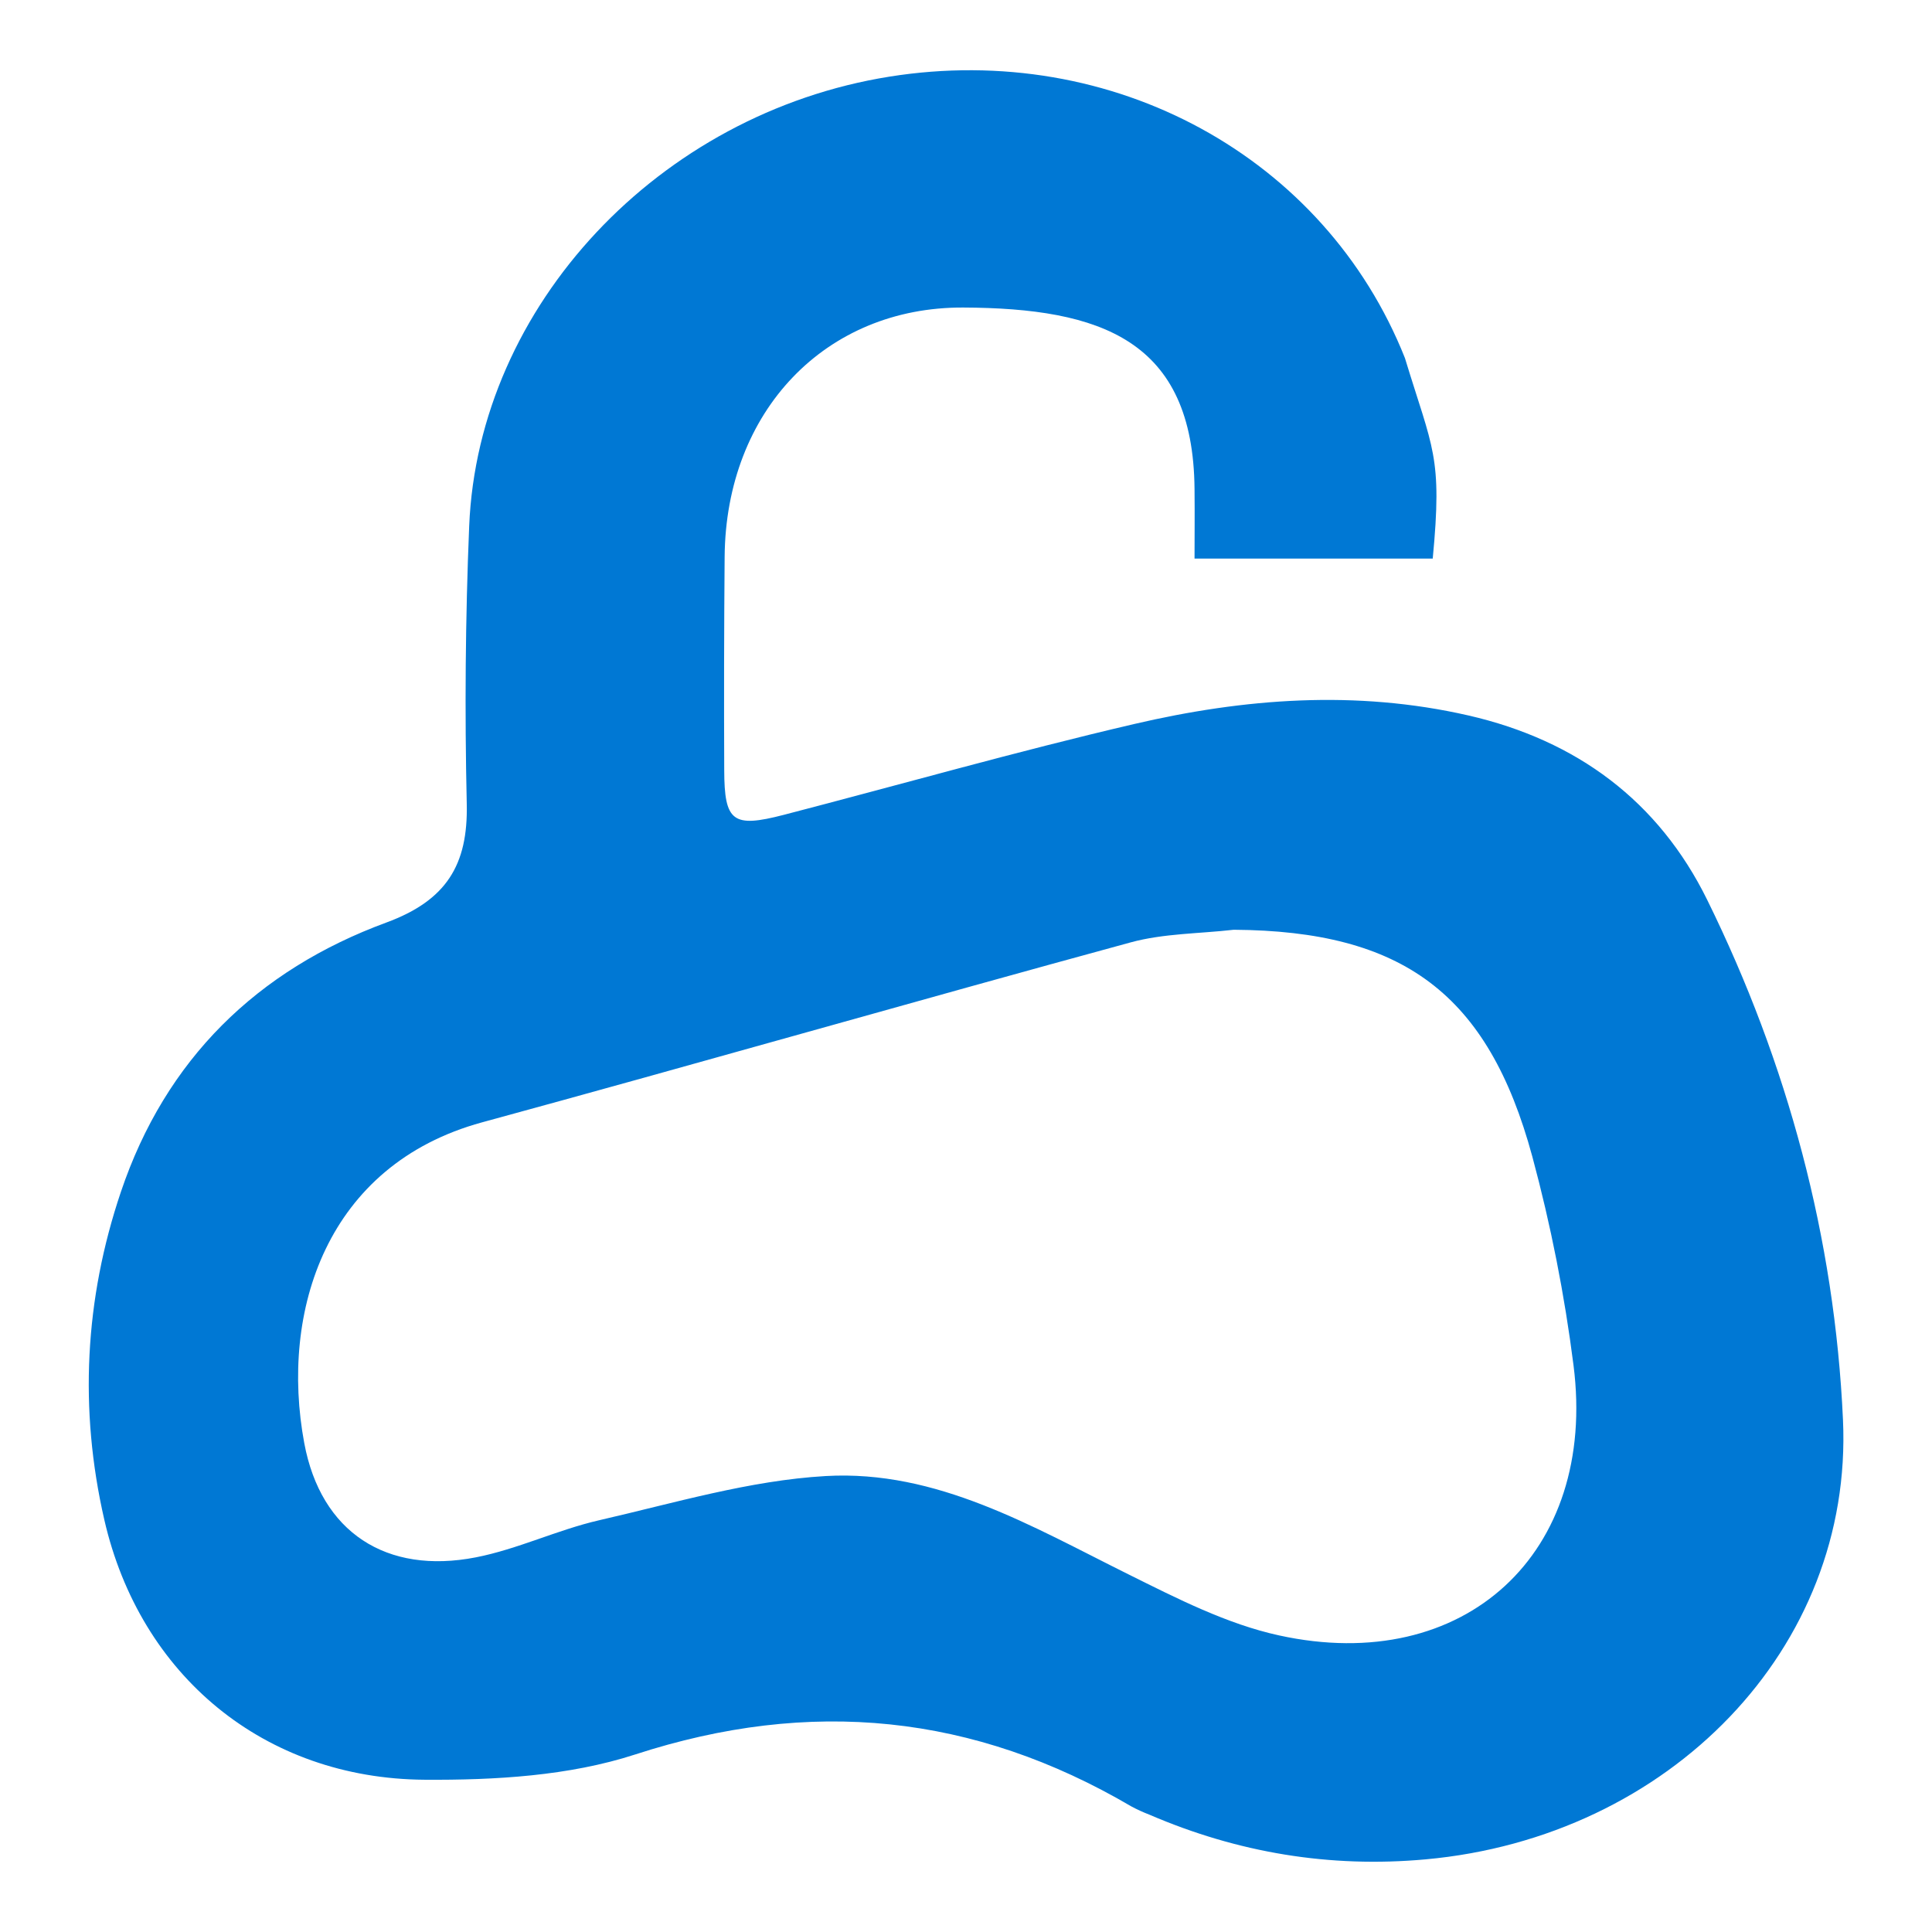
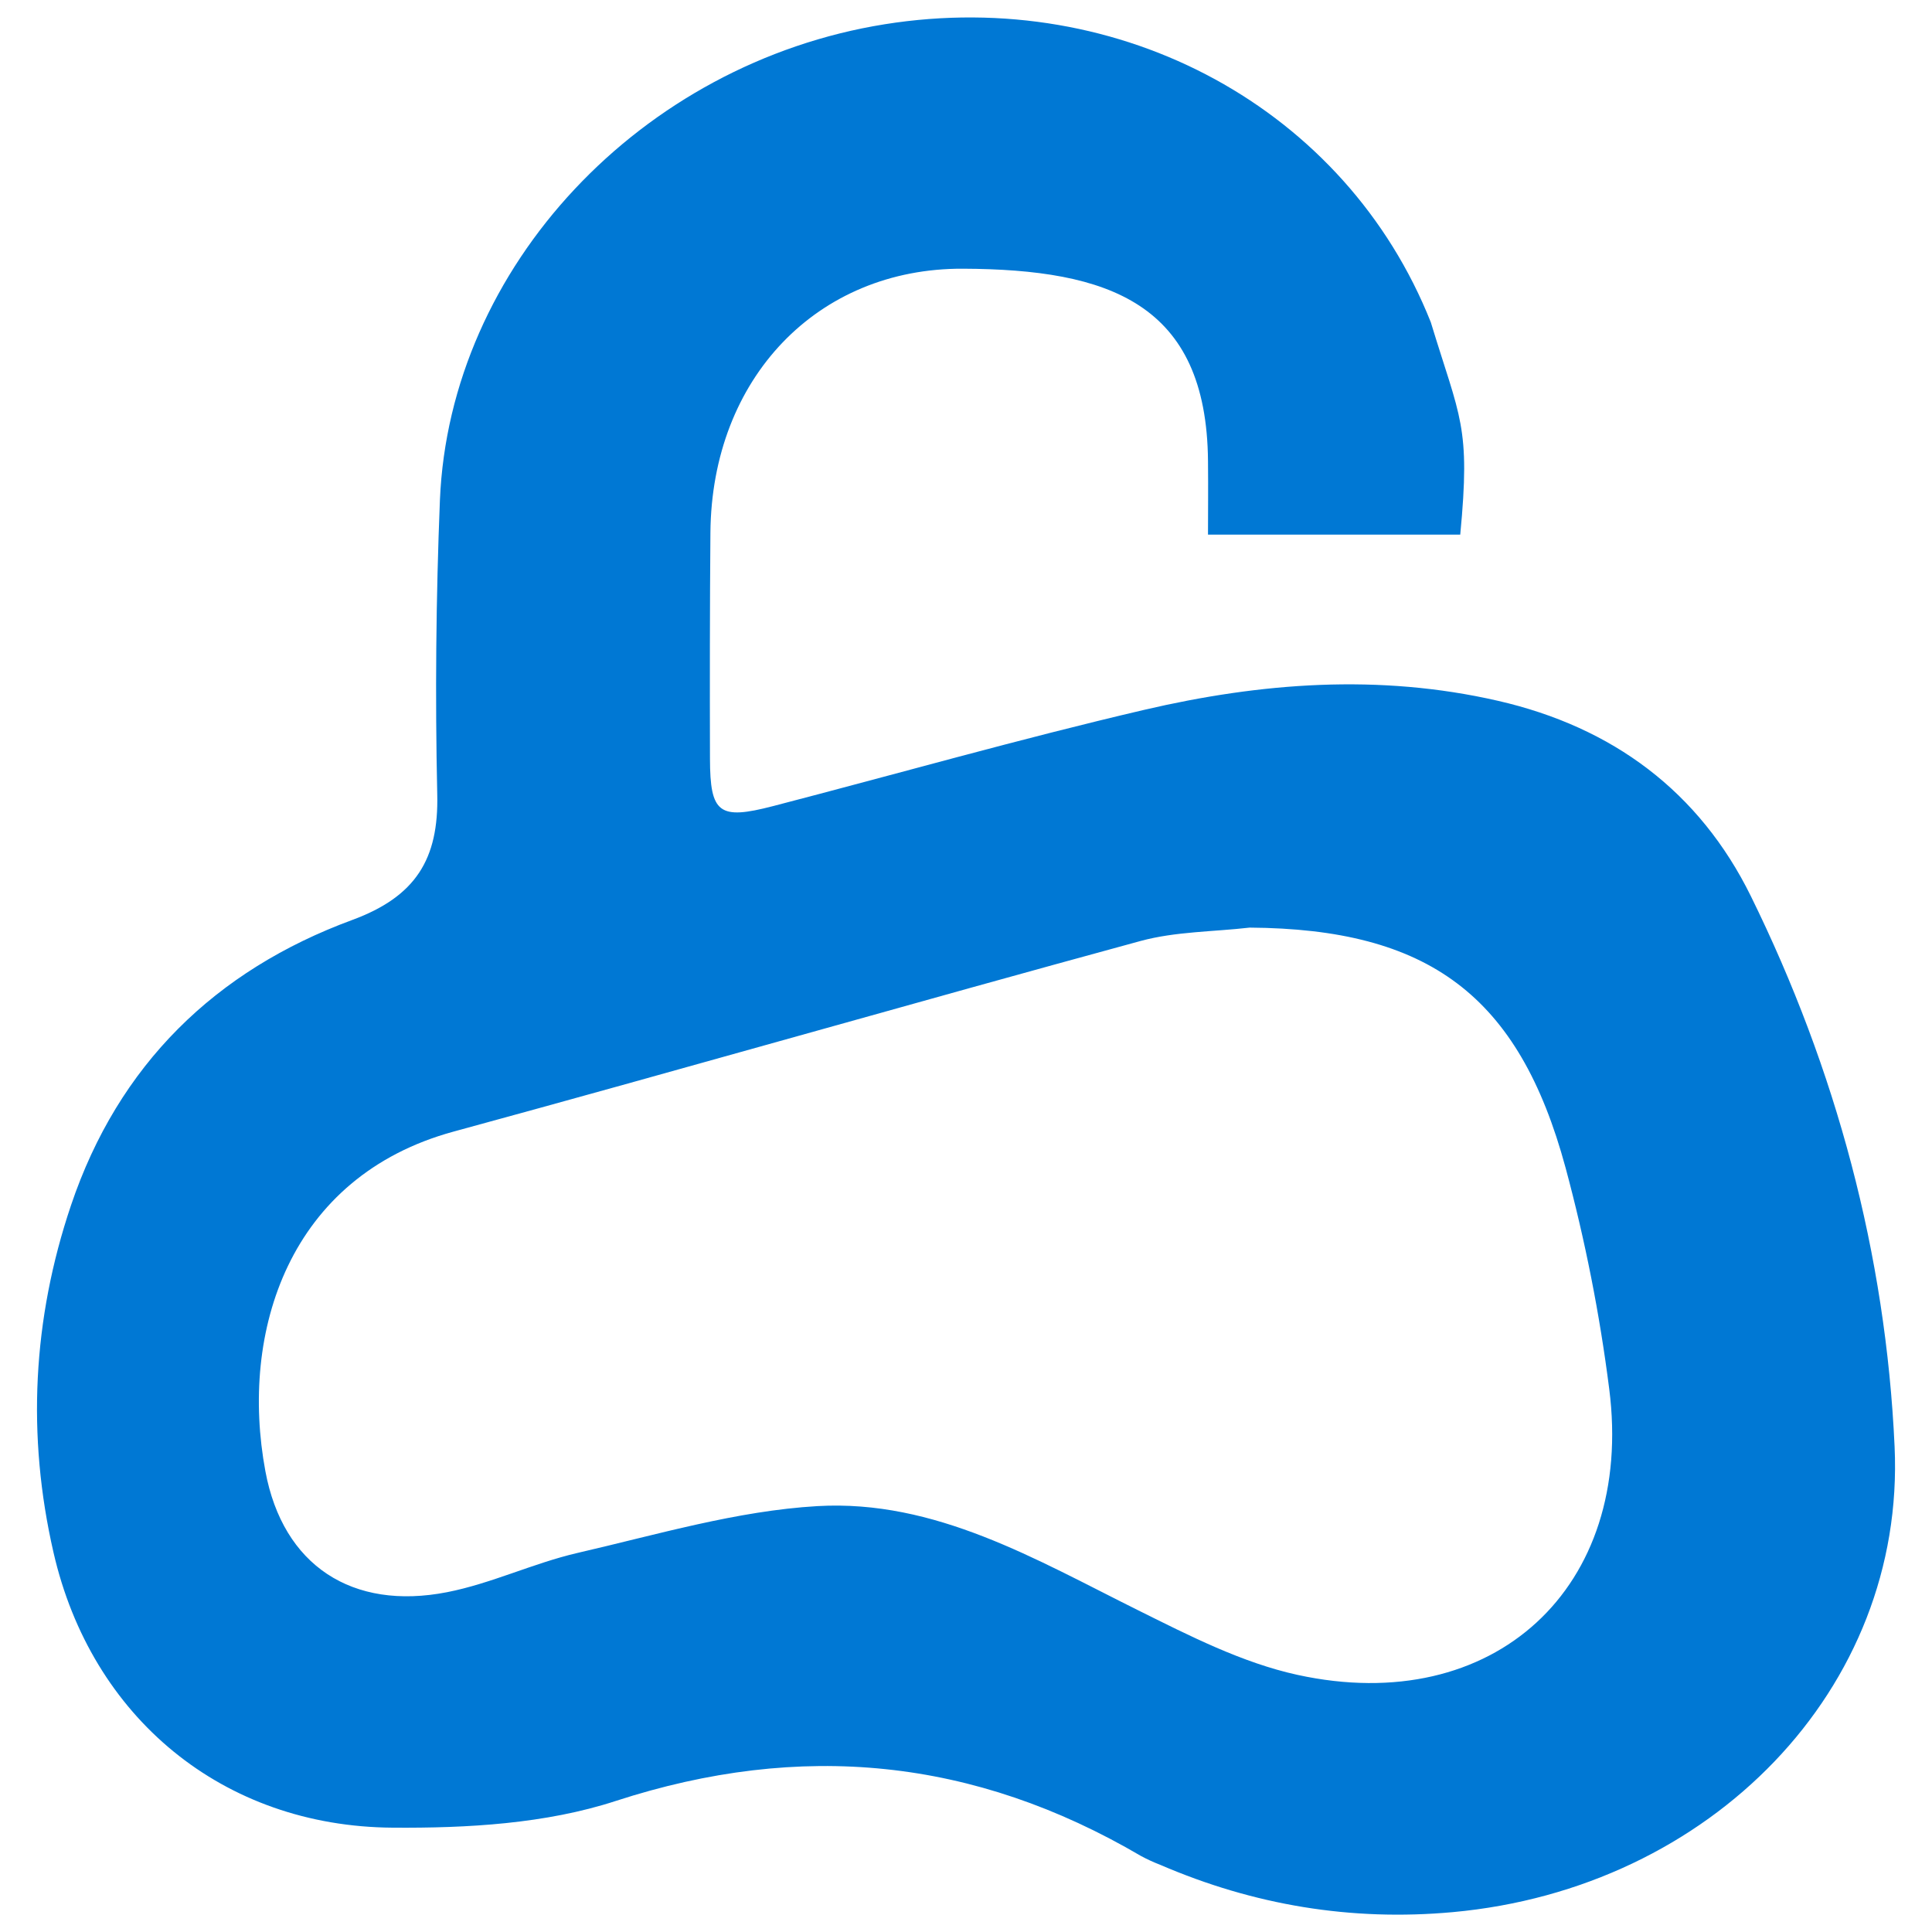
<svg xmlns="http://www.w3.org/2000/svg" id="Layer_1" data-name="Layer 1" viewBox="0 0 1000 1000">
  <defs>
    <style>.cls-1{fill:#0078d4;}</style>
  </defs>
-   <path class="cls-1" d="M741.58,289.13H618.29c0-15.38.14-20.16,0-35.95-.66-77.25-48.58-93.7-119.75-94s-122.85,53.53-123.47,129q-.45,55.21-.21,110.43c.07,26.73,4.41,30,30.76,23.17,60.43-15.68,120.52-32.82,181.3-47C644,361.46,701.78,357,760,370.31c56.16,12.86,98.53,44.38,123.69,95.55,41.64,84.65,65.94,175,70.23,269,5.4,118.36-89.88,216.08-216,227.54-49.68,4.52-97.24-3.43-143-23.13a83,83,0,0,1-9.34-4.27c-81.53-47.86-166.07-56.39-256.77-26.9-34.23,11.13-72.6,13.33-109,13.09-83-.55-147.31-53.86-165.82-134.57-13.08-57.07-10.21-114,8.57-169.66C85.7,548.27,133.13,502.12,200,477.49c31-11.43,42.31-29.74,41.59-61.41-1.08-47.9-.72-95.92,1.26-143.79C247.58,158.1,341.19,58.7,460.37,39.67,576.09,21.19,685.82,81.24,727.19,185.33,741.58,232.63,746.67,235.85,741.58,289.13Zm-103,192.11c-17.81,2.05-36.22,1.87-53.33,6.53-112.06,30.53-223.7,62.62-335.76,93.16-80.5,22-104.73,97.75-92,166.05,8.58,46.08,42.43,68.15,88.81,59.1,21.65-4.23,42.13-14.2,63.69-19.17C348.91,778,387.94,766.27,427.37,764c57.48-3.3,106.78,26.09,156.7,50.87,25.1,12.47,50.94,25.72,78,31.62,96,21,164.8-42.62,152.38-139.81a803.75,803.75,0,0,0-21.33-108.07C770.21,514.16,726,481.83,638.62,481.24Z" />
+   <path class="cls-1" d="M755.82,276.71H625.26c0-16.29.15-21.35,0-38.08-.69-81.8-51.44-99.22-126.81-99.55S368.36,195.77,367.71,275.72c-.32,39-.33,78-.23,117,.08,28.3,4.68,31.78,32.57,24.54,64-16.62,127.63-34.76,192-49.8,60.42-14.11,121.63-18.85,183.22-4.74,59.47,13.62,104.33,47,131,101.18,44.09,89.64,69.82,185.33,74.37,284.87,5.72,125.34-95.17,228.81-228.73,240.95-52.61,4.79-103-3.63-151.38-24.49a86.57,86.57,0,0,1-9.88-4.53C504.29,910,414.77,900.94,318.72,932.17,282.47,944,241.85,946.29,203.26,946c-87.92-.58-156-57-175.58-142.5C13.82,743.1,16.86,682.85,36.75,623.87c24.54-72.76,74.76-121.62,145.57-147.7,32.87-12.11,44.8-31.5,44-65Q224.64,335,227.7,258.87C232.7,138,331.83,32.69,458,12.54,580.57-7,696.77,56.56,740.58,166.79,755.82,216.87,761.21,220.28,755.82,276.71Zm-109,203.42c-18.86,2.18-38.36,2-56.47,6.92-118.67,32.33-236.89,66.31-355.55,98.65-85.25,23.24-110.9,103.51-97.43,175.84,9.09,48.79,44.94,72.17,94,62.58,22.93-4.48,44.61-15,67.45-20.3C340,794.34,381.33,782,423.09,779.56,484,776.06,536.17,807.18,589,833.43c26.58,13.2,53.94,27.23,82.57,33.48,101.63,22.19,174.52-45.13,161.36-148a851.55,851.55,0,0,0-22.58-114.44C786.14,515,739.28,480.76,646.79,480.13Z" />
</svg>
